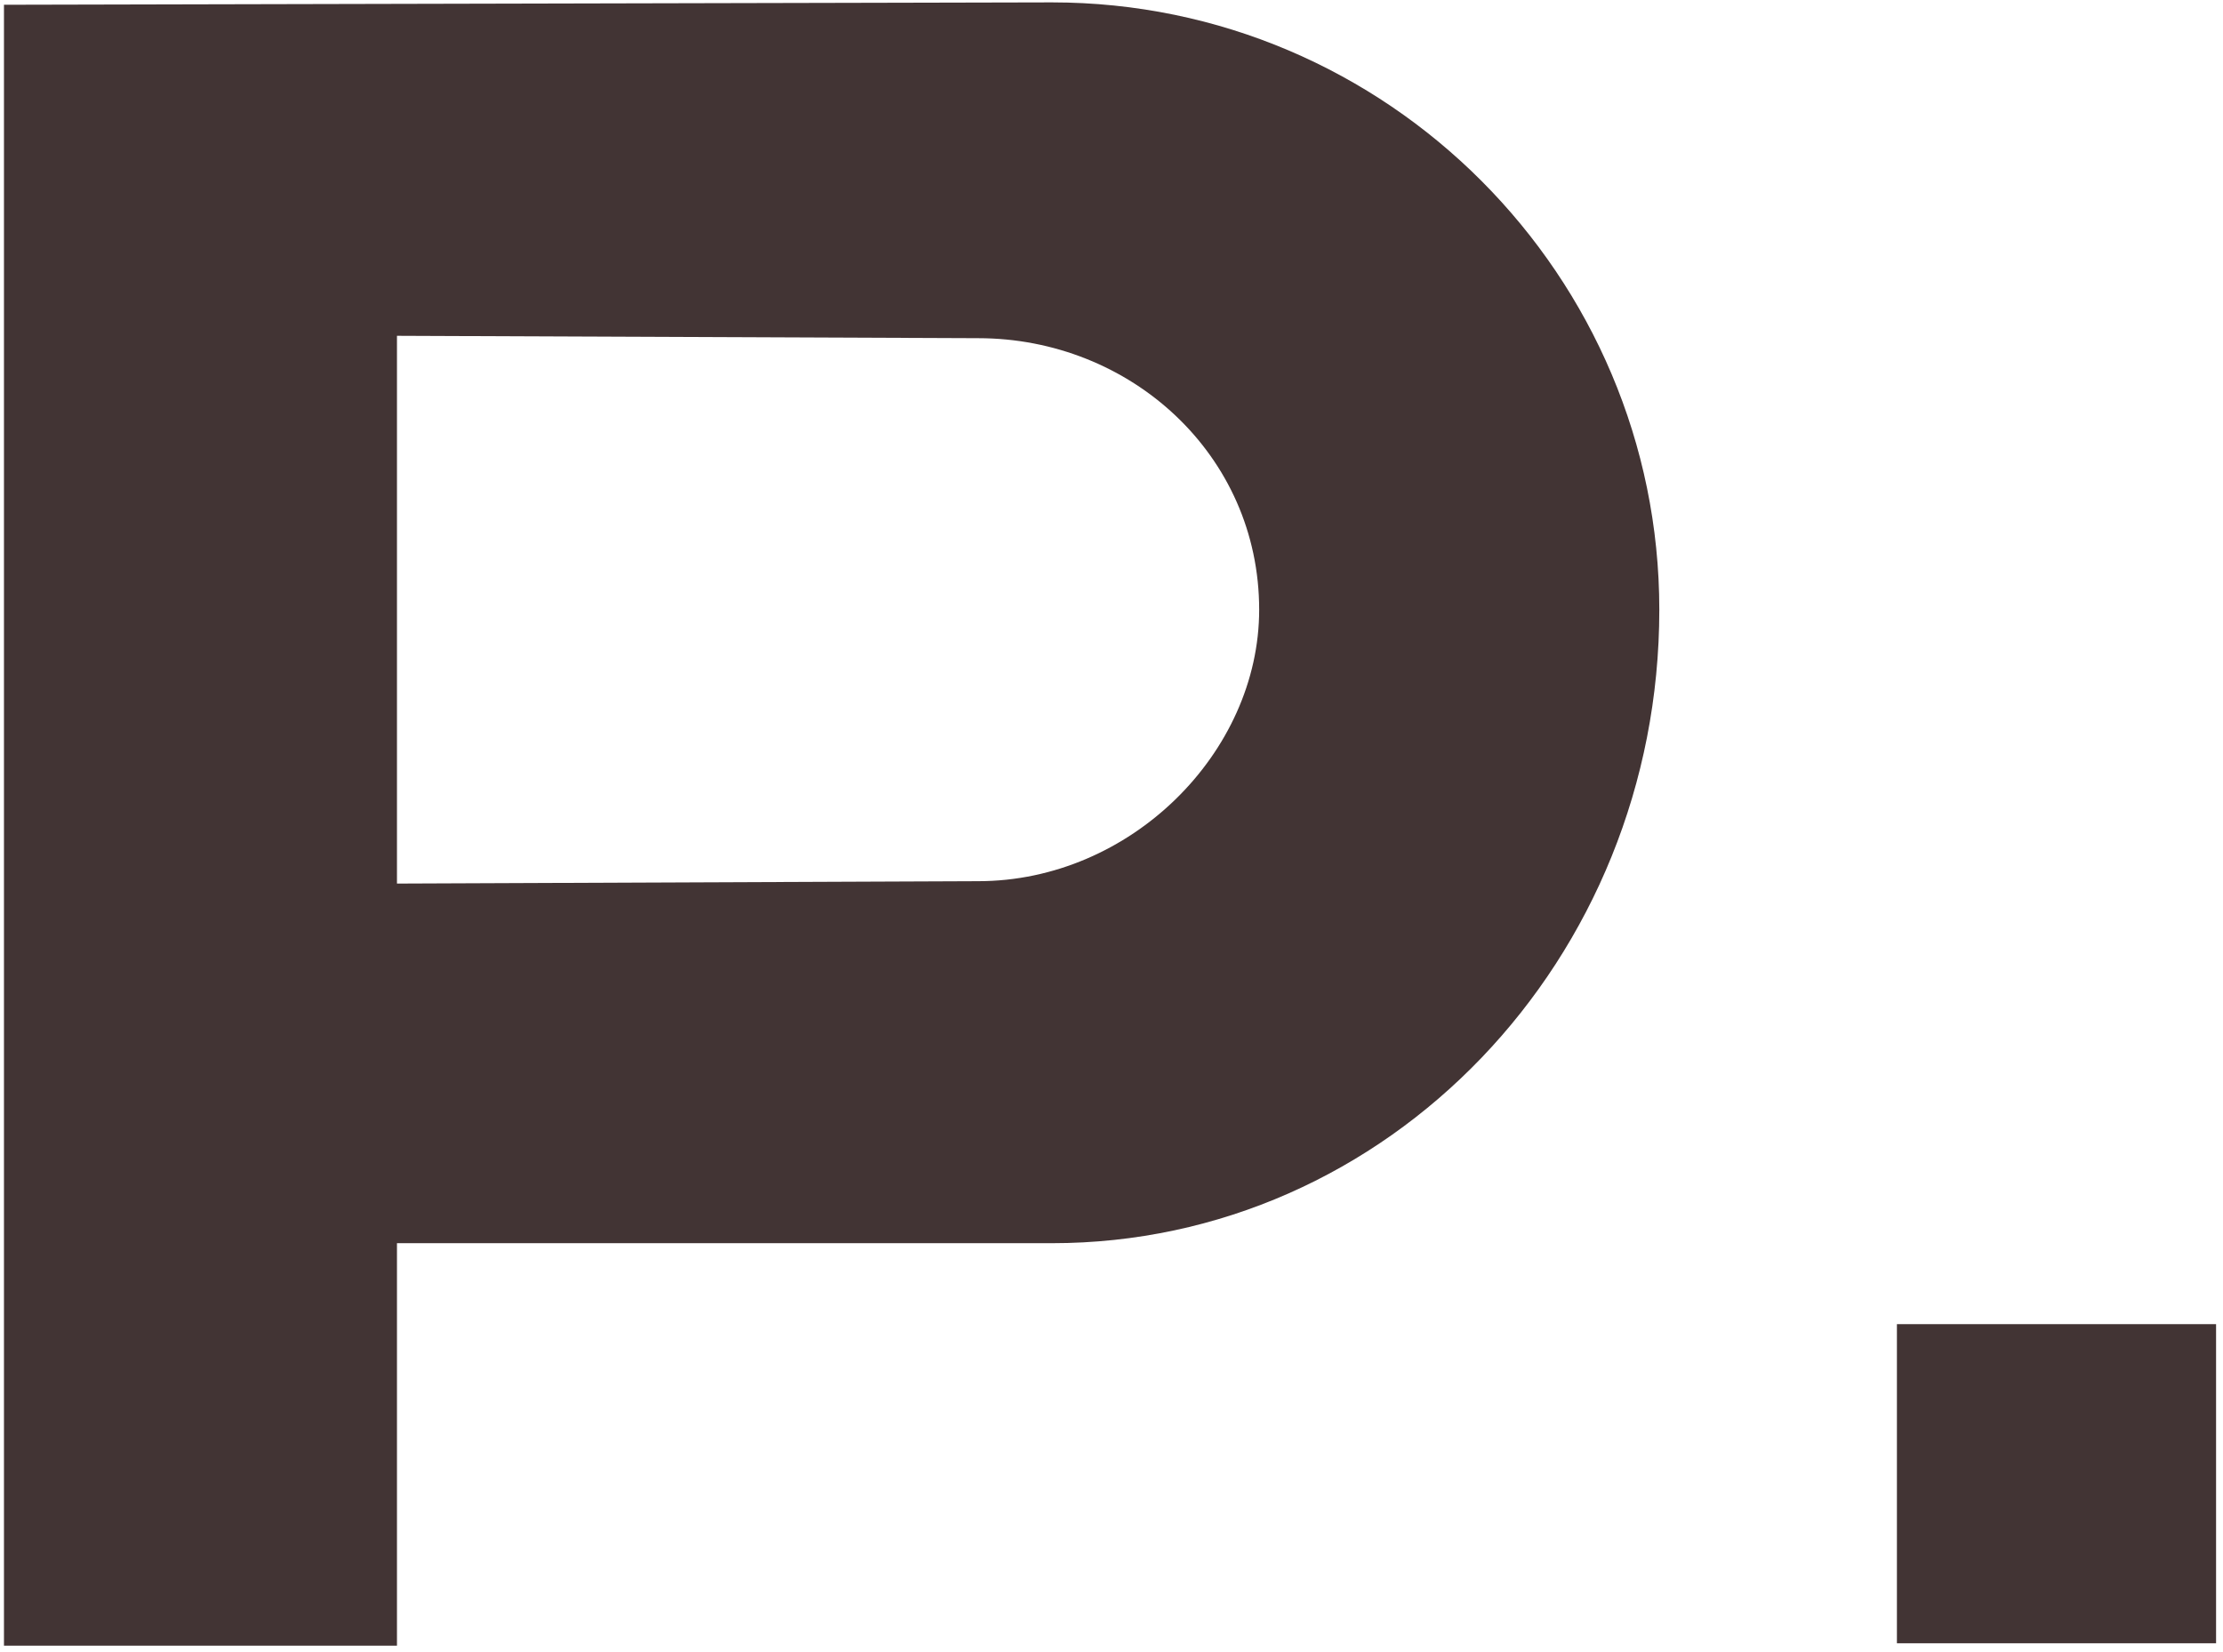
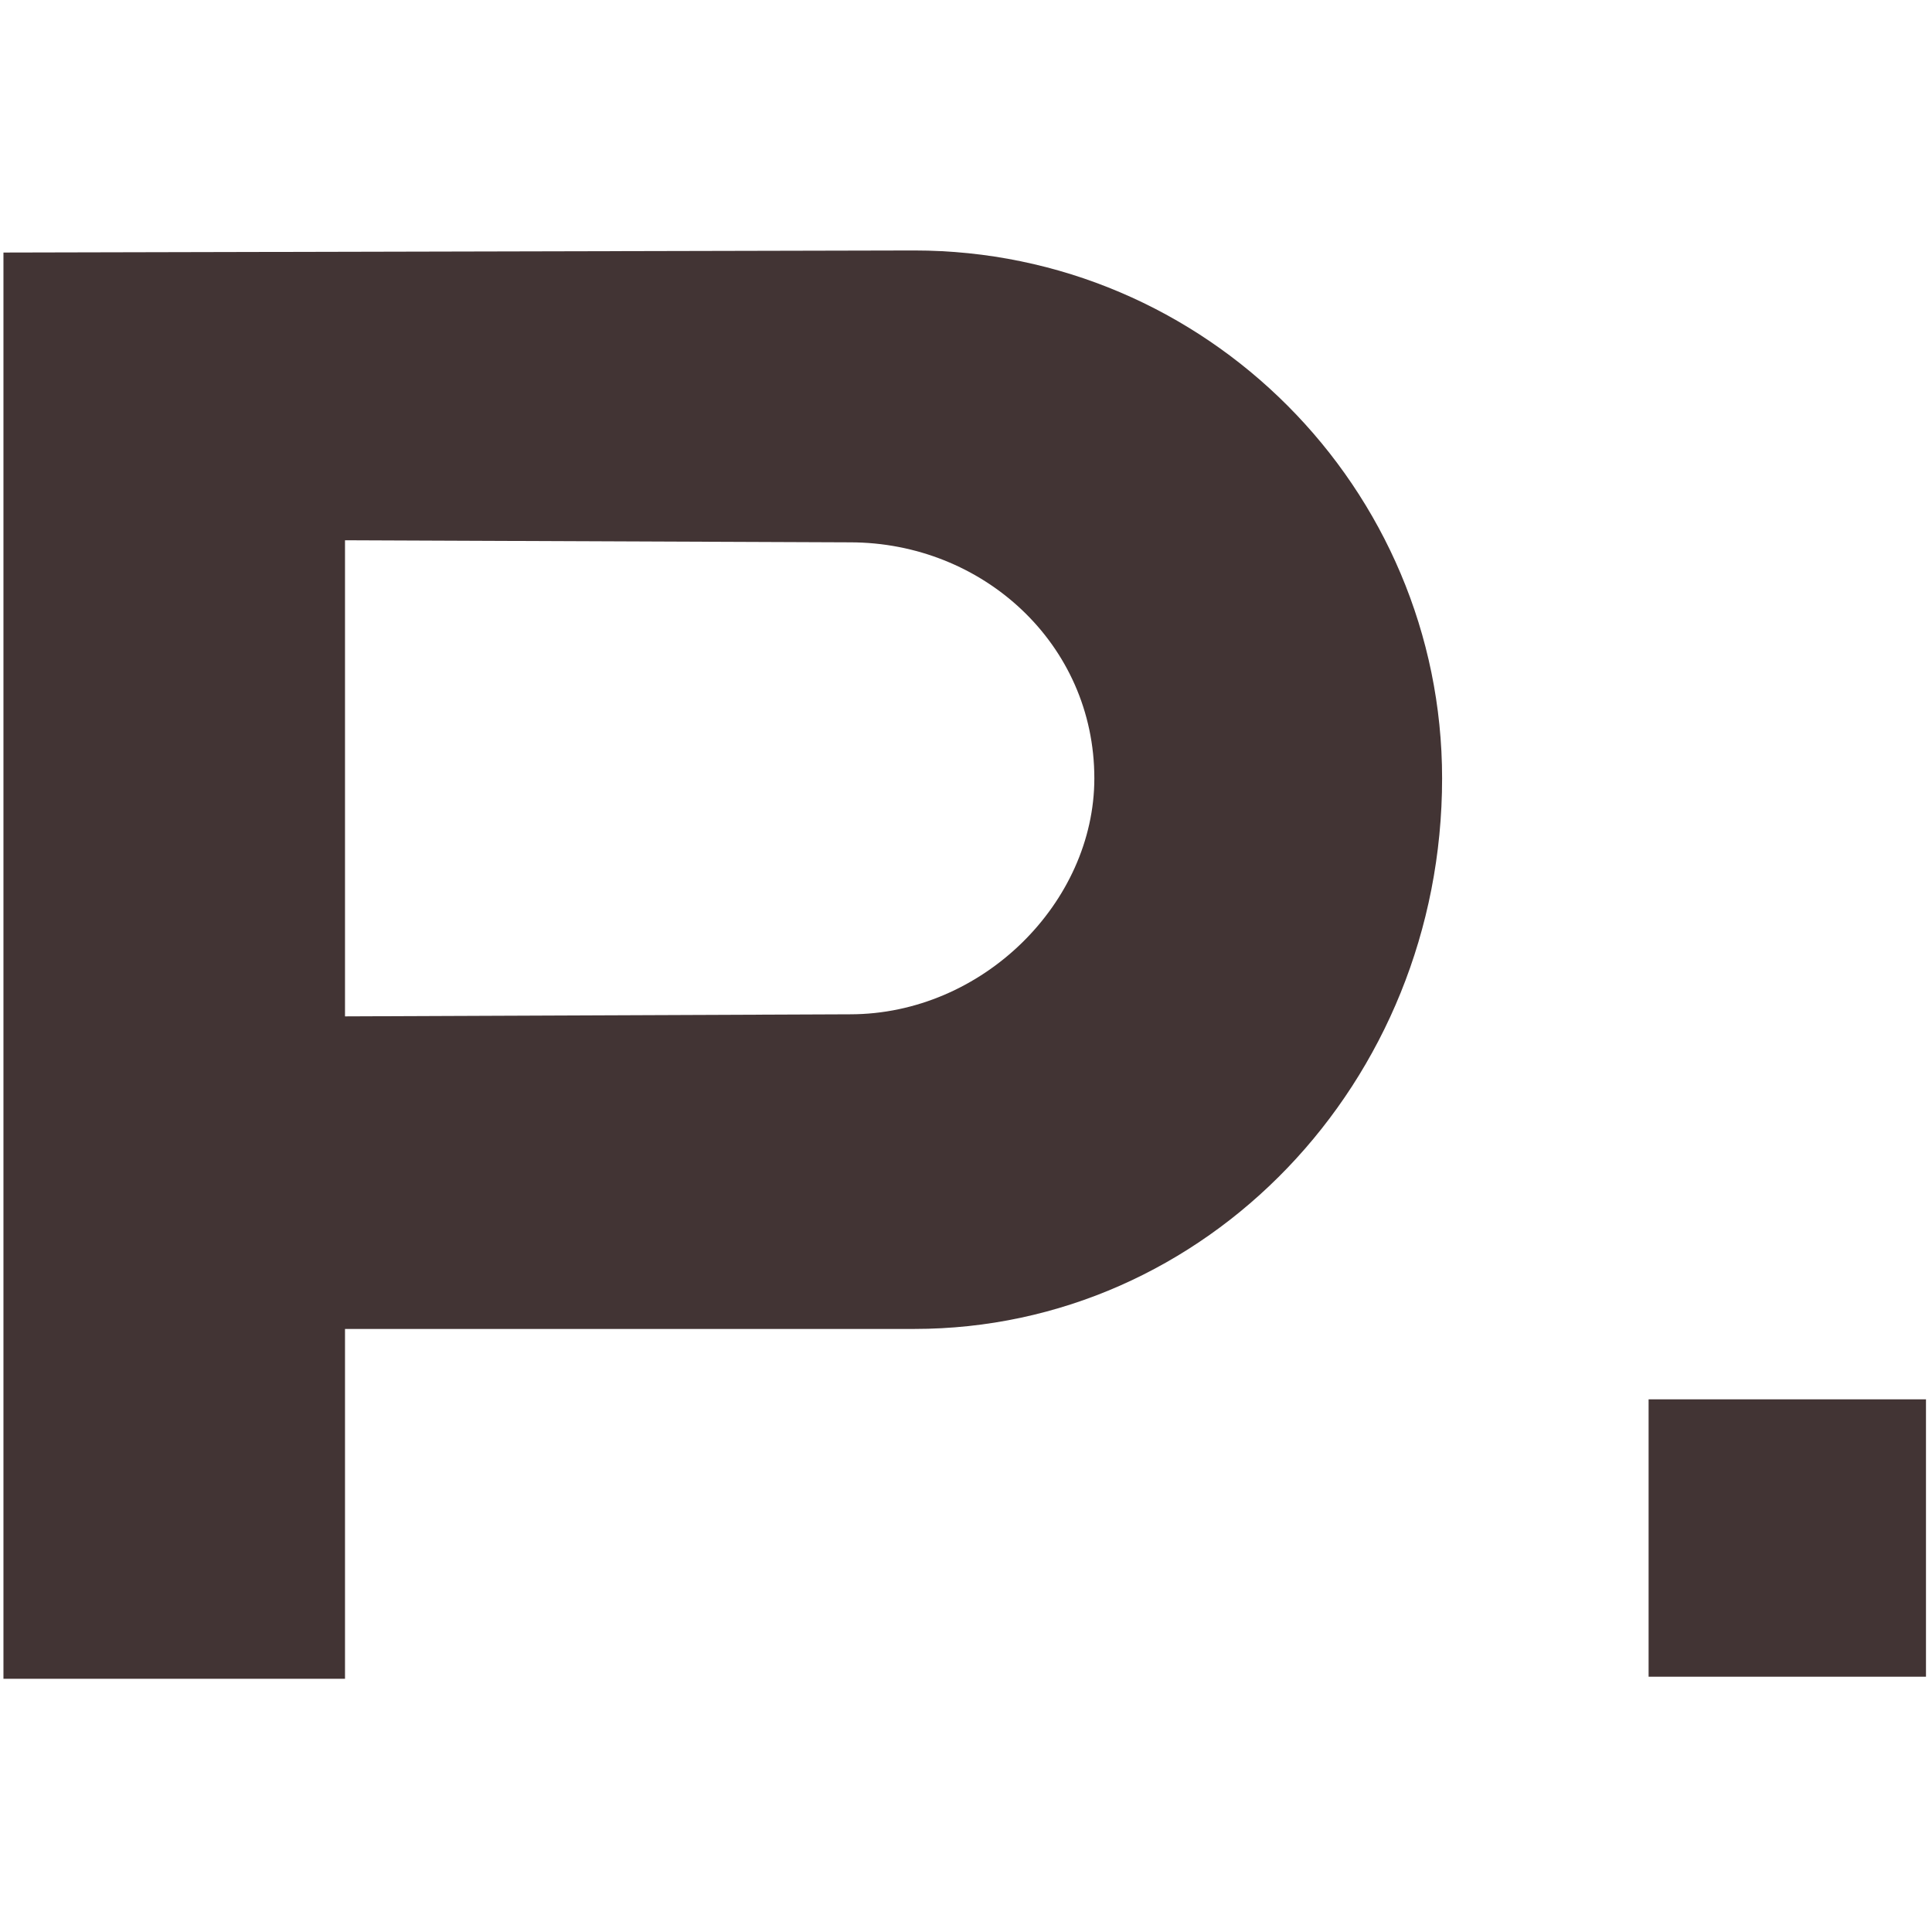
- <svg xmlns="http://www.w3.org/2000/svg" width="280" height="208" viewBox="0 0 280 208" fill="none">
+ <svg xmlns="http://www.w3.org/2000/svg" width="50" height="50" viewBox="0 0 280 208" fill="none">
  <path d="M0.5 0.6V207.3H50V156.6H132.5C174.8 156.6 209 120.9 209 76.8C209 34.8 174.8 0.3 132.5 0.3L0.5 0.6ZM50 42.3L123.2 42.6C142.4 42.6 158.6 57.3 158.6 76.8C158.6 94.8 142.4 111 123.2 111L50 111.3V42.3ZM238.927 207H279.127V166.8H238.927V207Z" fill="#423434" />
</svg>
